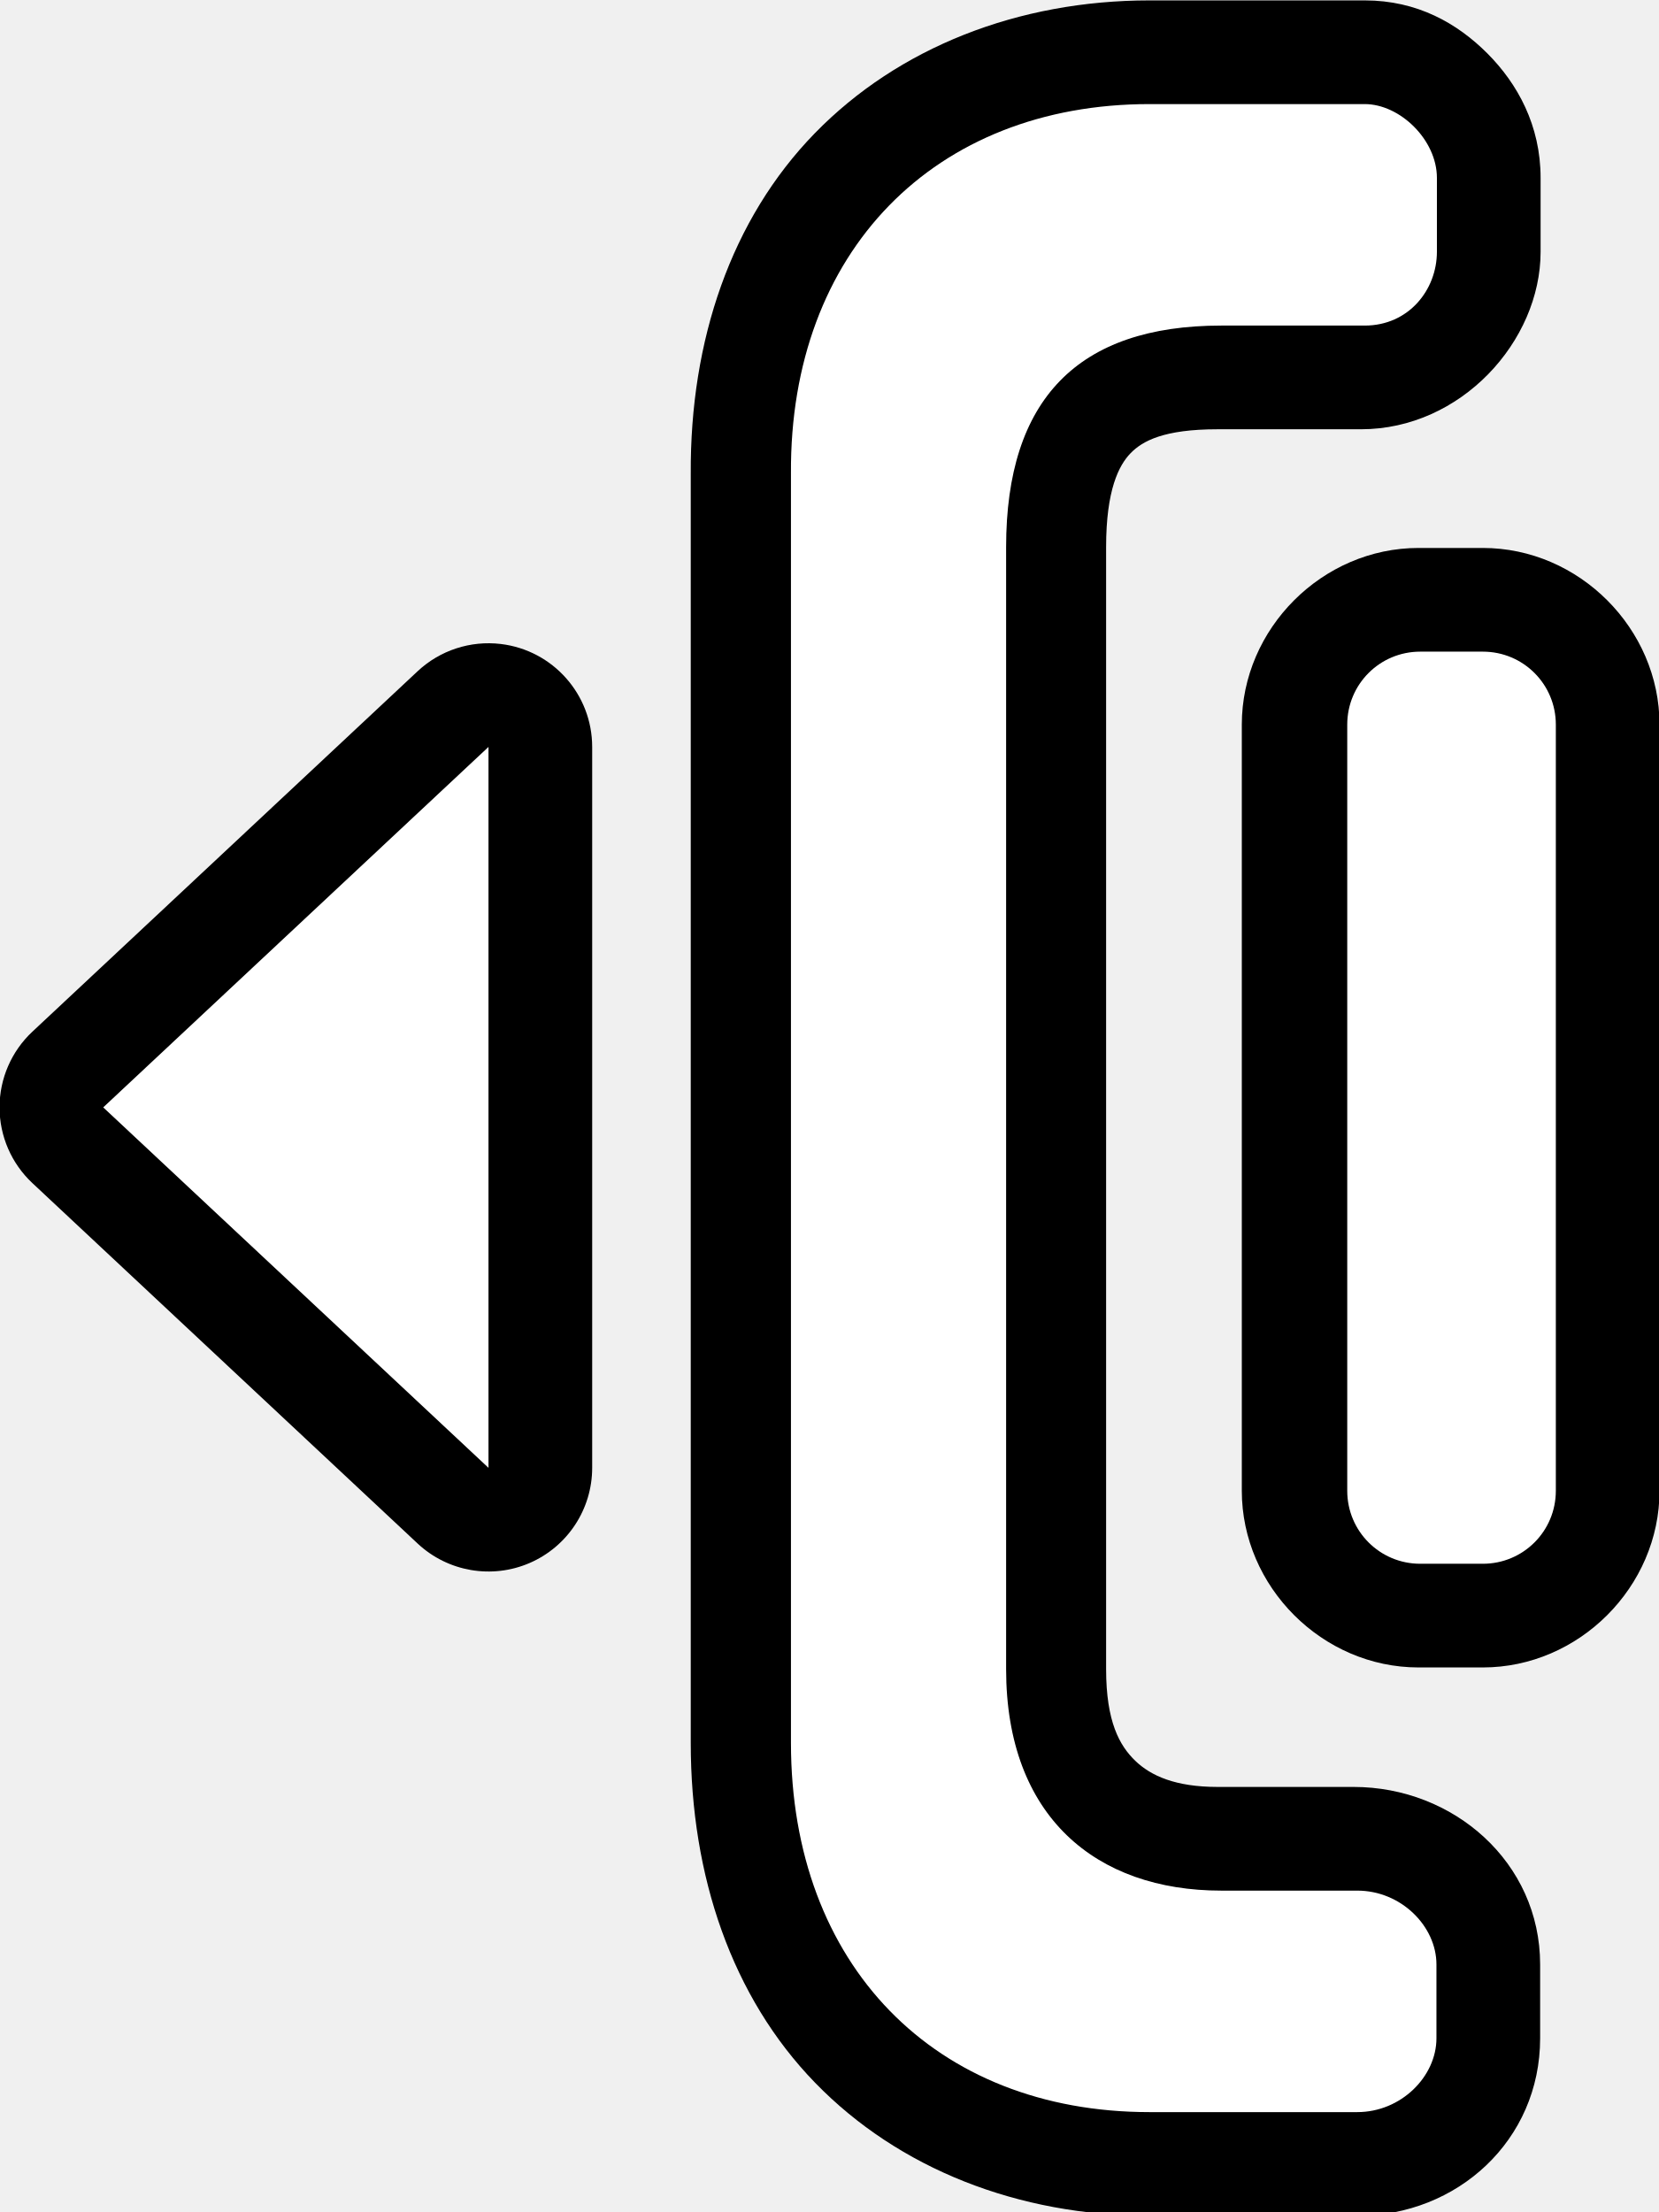
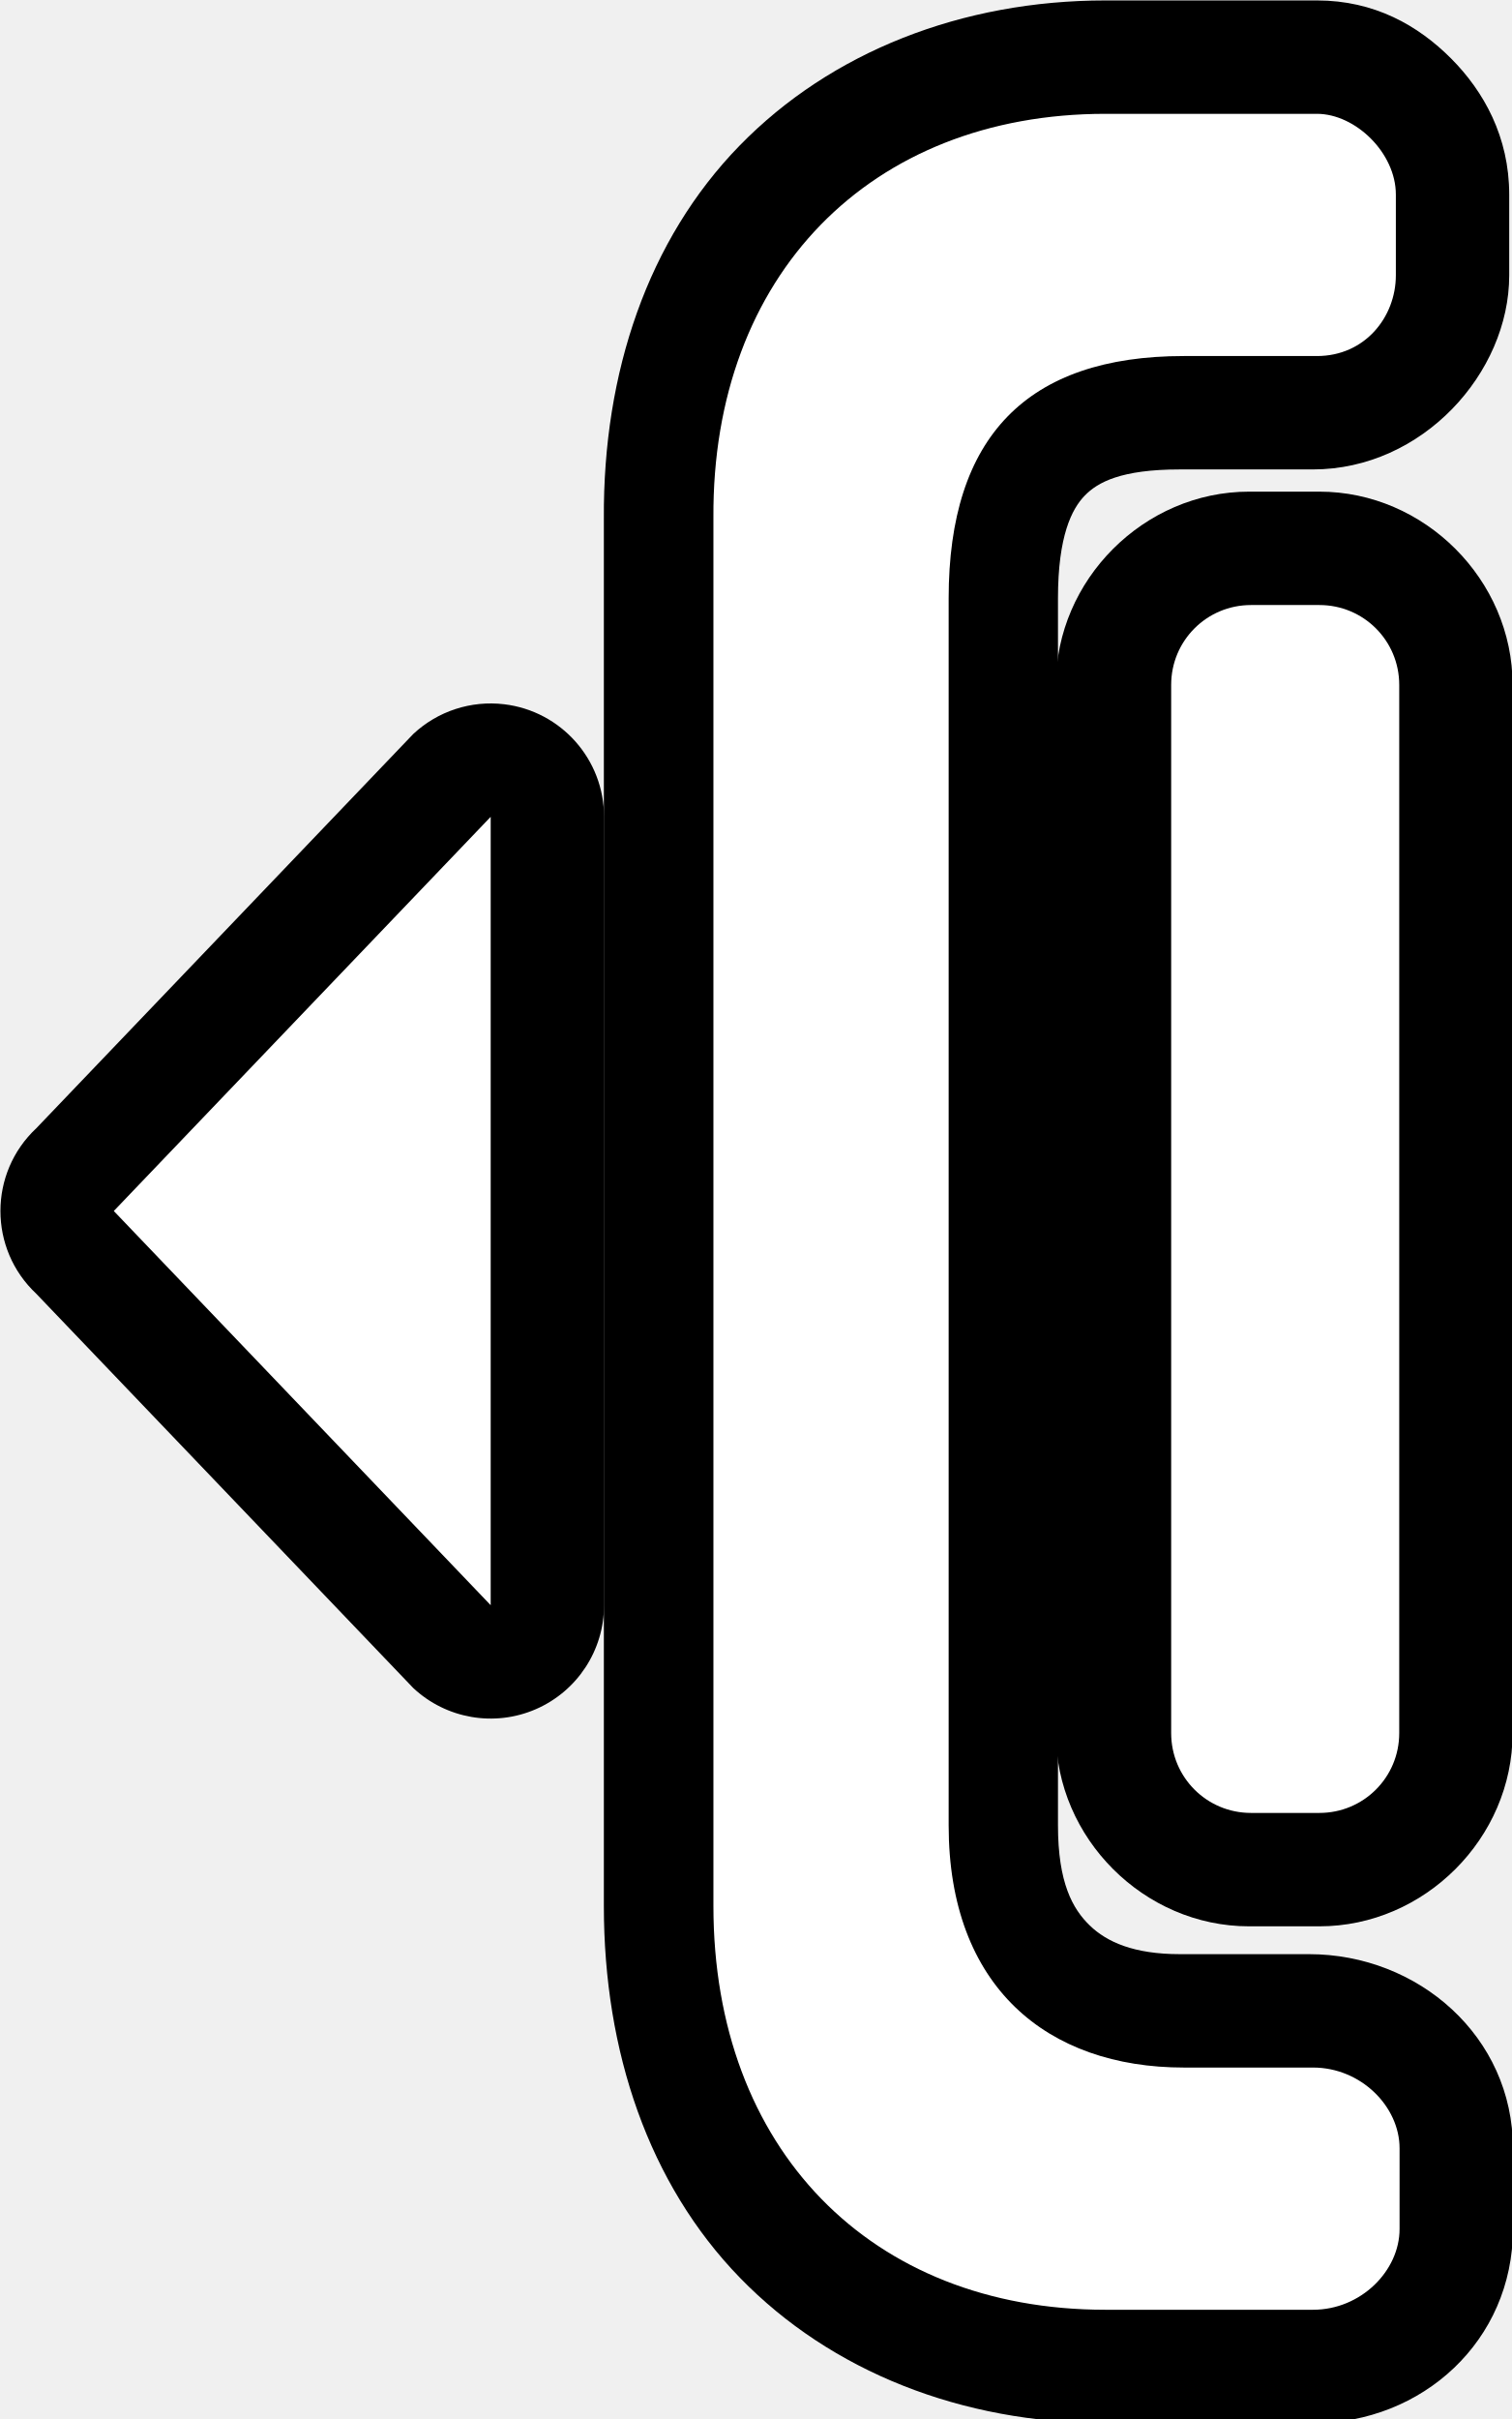
- <svg xmlns="http://www.w3.org/2000/svg" width="1200" height="1600" viewBox="0 0 1200 1600" fill="none" version="1.1" id="svg4">
+ <svg xmlns="http://www.w3.org/2000/svg" width="1000" height="1600" viewBox="0 0 1000 1600" fill="none" version="1.1" id="svg4">
  <defs id="defs4">
    <filter id="filter0_d_40_365" x="55.1" y="13.622" width="155.883" height="230.843" filterUnits="userSpaceOnUse" color-interpolation-filters="sRGB">
      <feFlood flood-opacity="0" result="BackgroundImageFix" id="feFlood2" />
      <feColorMatrix in="SourceAlpha" type="matrix" values="0 0 0 0 0 0 0 0 0 0 0 0 0 0 0 0 0 0 127 0" result="hardAlpha" id="feColorMatrix2" />
      <feOffset dx="-3" dy="7" id="feOffset2" />
      <feGaussianBlur stdDeviation="7.5" id="feGaussianBlur2" />
      <feColorMatrix type="matrix" values="0 0 0 0 0 0 0 0 0 0 0 0 0 0 0 0 0 0 0.3 0" id="feColorMatrix3" />
      <feBlend mode="normal" in2="BackgroundImageFix" result="effect1_dropShadow_40_365" id="feBlend3" />
      <feBlend mode="normal" in="SourceGraphic" in2="effect1_dropShadow_40_365" result="shape" id="feBlend4" />
    </filter>
    <filter id="filter0_d_40_649" x="3.18" y="28.6" width="243.2" height="218.88" filterUnits="userSpaceOnUse" color-interpolation-filters="sRGB">
      <feFlood flood-opacity="0" result="BackgroundImageFix" id="feFlood2-0" />
      <feColorMatrix in="SourceAlpha" type="matrix" values="0 0 0 0 0 0 0 0 0 0 0 0 0 0 0 0 0 0 127 0" result="hardAlpha" id="feColorMatrix2-2" />
      <feOffset dx="-3.84" dy="8.96" id="feOffset2-0" />
      <feGaussianBlur stdDeviation="9.6" id="feGaussianBlur2-2" />
      <feColorMatrix type="matrix" values="0 0 0 0 0 0 0 0 0 0 0 0 0 0 0 0 0 0 0.3 0" id="feColorMatrix3-1" />
      <feBlend mode="normal" in2="BackgroundImageFix" result="effect1_dropShadow_40_649" id="feBlend3-5" />
      <feBlend mode="normal" in="SourceGraphic" in2="effect1_dropShadow_40_649" result="shape" id="feBlend4-5" />
    </filter>
    <filter id="filter0_d_40_649-2" x="3.18" y="28.6" width="243.2" height="218.88" filterUnits="userSpaceOnUse" color-interpolation-filters="sRGB">
      <feFlood flood-opacity="0" result="BackgroundImageFix" id="feFlood2-3" />
      <feColorMatrix in="SourceAlpha" type="matrix" values="0 0 0 0 0 0 0 0 0 0 0 0 0 0 0 0 0 0 127 0" result="hardAlpha" id="feColorMatrix2-3" />
      <feOffset dx="-3.84" dy="8.96" id="feOffset2-1" />
      <feGaussianBlur stdDeviation="0" id="feGaussianBlur2-9" />
      <feColorMatrix type="matrix" values="0 0 0 0 0 0 0 0 0 0 0 0 0 0 0 0 0 0 0.3 0" id="feColorMatrix3-10" />
      <feBlend mode="normal" in2="BackgroundImageFix" result="effect1_dropShadow_40_649" id="feBlend3-55" />
      <feBlend mode="normal" in="SourceGraphic" in2="effect1_dropShadow_40_649" result="shape" id="feBlend4-3" />
    </filter>
    <filter id="filter6" x="3.18" y="28.6" width="243.2" height="218.88" filterUnits="userSpaceOnUse" color-interpolation-filters="sRGB">
      <feFlood flood-opacity="0" result="BackgroundImageFix" id="feFlood1" />
      <feColorMatrix in="SourceAlpha" type="matrix" values="0 0 0 0 0 0 0 0 0 0 0 0 0 0 0 0 0 0 127 0" result="hardAlpha" id="feColorMatrix1" />
      <feOffset dx="-3.84" dy="8.96" id="feOffset1" />
      <feGaussianBlur stdDeviation="7.285 3.826" id="feGaussianBlur1" />
      <feColorMatrix type="matrix" values="0 0 0 0 0 0 0 0 0 0 0 0 0 0 0 0 0 0 0.3 0" id="feColorMatrix4" />
      <feBlend mode="normal" in2="BackgroundImageFix" result="effect1_dropShadow_40_649" id="feBlend5" />
      <feBlend mode="normal" in="SourceGraphic" in2="effect1_dropShadow_40_649" result="shape" id="feBlend6" />
    </filter>
  </defs>
-   <g id="path1">
-     <path style="color:#000000;fill:#000000;stroke-linecap:round;stroke-linejoin:round;-inkscape-stroke:none;paint-order:stroke fill markers" d="m 362.238,465.812 a 75.007,75.007 0 0 0 -60.139,19.691 L 23.426,746.229 a 75.007,75.007 0 0 0 -0.002,109.535 L 302.1,1116.492 a 75.007,75.007 0 0 0 126.24,-54.766 V 540.271 A 75.007,75.007 0 0 0 362.238,465.812 Z m -83.898,247.336 v 175.699 l -93.898,-87.852 z" id="path5" />
-     <path style="color:#000000;fill:#ffffff;stroke-linecap:round;stroke-linejoin:round;-inkscape-stroke:none;paint-order:stroke fill markers" d="M 353.34,1061.726 74.665,800.996 353.34,540.272 Z" id="path6" />
+   <g id="path1" transform="translate(-28.70836)">
+     <path style="color:#000000;fill:#000000;stroke-linecap:round;stroke-linejoin:round;-inkscape-stroke:none;paint-order:stroke fill markers" d="m 362.238,465.812 c -21.969,-2.627 -43.978,4.579 -60.139,19.691 L 52.754,746.229 c -31.676,29.641 -31.677,79.893 -0.002,109.535 L 302.1,1116.492 c 21.822,20.407 53.675,25.918 81.084,14.027 27.41,-11.891 45.148,-38.915 45.156,-68.793 V 540.271 c -0.009,-37.974 -28.396,-69.95 -66.102,-74.459 z" id="path5" />
+     <path style="color:#000000;fill:#ffffff;stroke-linecap:round;stroke-linejoin:round;-inkscape-stroke:none;paint-order:stroke fill markers" d="M 353.34,1061.726 103.993,800.996 353.34,540.272 Z" id="path6" />
  </g>
-   <g id="path2" transform="translate(-26.45018)">
-     <path style="color:#000000;fill:#000000;stroke-linecap:round;stroke-linejoin:round;-inkscape-stroke:none;paint-order:stroke fill markers" d="m 857.957,0.289 c -94.973,0 -181.658,33.998 -242.145,96.098 -60.486,62.1 -90.305,149.824 -89.723,246.369 l -0.002,-0.453 v 918.43 c 0,96.295 29.7,183.754 90.018,245.846 60.318,62.091 146.878,96.17 241.852,96.17 h 150.233 c 72.366,0 132.279,-54.538 132.279,-128.404 v -53.402 c -1e-4,-73.866 -62.585,-128.402 -134.951,-128.402 h -98.354 c -30.467,0 -48.326,-8.059 -59.592,-18.957 -11.266,-10.899 -21.043,-28.106 -21.043,-66.252 V 395.707 c 0,-41.26 9.179,-59.121 17.705,-67.898 8.526,-8.777 23.919,-17.311 62.93,-17.311 h 103.754 c 72.366,0 129.889,-63.705 129.889,-128.404 v -53.402 c 0,-38.056 -16.759,-68.257 -38.475,-90.025 -21.715,-21.768 -50.675,-38.377 -88.742,-38.377 z m 0,150 h 132.85 v 10.209 h -80.971 c -64.745,0 -127.17,18.167 -170.521,62.793 -43.351,44.626 -60.113,106.87 -60.113,172.416 v 811.623 c 0,68.659 22.813,131.556 66.75,174.06 43.937,42.504 103.898,61.148 163.885,61.148 h 80.633 v 10.209 H 857.957 c -60.66,0 -103.792,-19.326 -134.26,-50.689 -30.468,-31.364 -50.129,-77.412 -50.129,-141.326 V 342.303 c 4.5e-4,-0.15 4.5e-4,-0.301 0,-0.451 -0.383,-63.664 19.157,-109.447 49.697,-140.803 30.541,-31.355 74.031,-50.76 134.691,-50.76 z" id="path7" />
-     <path style="color:#000000;fill:#ffffff;stroke-linecap:round;stroke-linejoin:round;-inkscape-stroke:none;paint-order:stroke fill markers" d="m 1008.19,1527.747 c 31.733,0 57.278,-25.788 57.278,-53.403 v -53.403 c 0,-27.615 -25.544,-53.403 -57.278,-53.403 h -98.355 c -90.454,0 -155.634,-53.403 -155.634,-160.209 V 395.706 c 0,-106.806 51.878,-160.209 155.634,-160.209 h 103.755 c 31.733,0 52.215,-25.788 52.215,-53.403 v -53.403 c 0,-27.615 -26.785,-53.403 -52.215,-53.403 H 857.958 c -155.633,0 -260.353,106.806 -259.389,267.015 v 918.429 c 0,160.209 103.755,267.015 259.389,267.015 z" id="path8" />
+   <g id="path2" transform="translate(-126.5832)">
+     <path style="color:#000000;fill:#000000;stroke-linecap:round;stroke-linejoin:round;-inkscape-stroke:none;paint-order:stroke fill markers" d="m 857.957,0.289 c -94.973,0 -181.658,33.998 -242.145,96.098 -60.486,62.1 -90.305,149.824 -89.723,246.369 l -0.002,-0.453 v 918.43 c 0,96.295 29.7,183.754 90.018,245.846 60.318,62.091 146.878,96.17 241.852,96.17 h 137.282 c 72.366,0 132.279,-54.538 132.279,-128.404 v -53.402 c 0,-73.866 -62.585,-128.402 -134.951,-128.402 h -85.403 c -30.467,0 -48.326,-8.059 -59.592,-18.957 -11.266,-10.899 -21.043,-28.106 -21.043,-66.252 V 395.707 c 0,-41.26 9.179,-59.121 17.705,-67.898 8.526,-8.777 23.919,-17.311 62.93,-17.311 h 88.01 c 72.366,0 129.889,-63.705 129.889,-128.404 v -53.402 c 0,-38.056 -16.759,-68.257 -38.475,-90.025 C 1064.872,16.898 1035.913,0.289 997.846,0.289 Z" id="path7" />
+     <path style="color:#000000;fill:#ffffff;stroke-linecap:round;stroke-linejoin:round;-inkscape-stroke:none;paint-order:stroke fill markers" d="m 995.24,1527.747 c 31.734,0 57.278,-25.788 57.278,-53.403 v -53.403 c 0,-27.615 -25.544,-53.403 -57.278,-53.403 h -85.405 c -90.454,0 -155.634,-53.403 -155.634,-160.209 V 395.706 c 0,-106.806 51.878,-160.209 155.634,-160.209 h 88.011 c 31.733,0 52.215,-25.788 52.215,-53.403 v -53.403 c 0,-27.615 -26.785,-53.403 -52.215,-53.403 H 857.958 c -155.633,0 -260.353,106.806 -259.389,267.015 v 918.429 c 0,160.209 103.755,267.015 259.389,267.015 z" id="path8" />
  </g>
-   <g id="rect2" transform="rotate(180,0,-5.667897)">
-     <path style="color:#000000;fill:#000000;stroke-linecap:round;stroke-linejoin:round;-inkscape-stroke:none;paint-order:stroke fill markers" d="m -1072.566,-1217.449 c -69.511,0 -127.812,58.303 -127.812,127.814 V -535.5 c 0,69.511 58.301,127.812 127.812,127.812 h 46.517 c 69.511,0 127.813,-58.301 127.813,-127.812 v -554.135 c 0,-69.511 -58.301,-127.814 -127.813,-127.814 z m 22.188,150 h 8.439 v 509.762 h -8.439 z" id="path3" />
-     <path style="color:#000000;fill:#ffffff;stroke-linecap:round;stroke-linejoin:round;-inkscape-stroke:none;paint-order:stroke fill markers" d="m -1072.566,-1142.449 h 45.256 c 29.259,0 52.813,23.555 52.813,52.813 v 554.135 c 0,29.259 -23.555,52.813 -52.813,52.813 h -45.256 c -29.259,0 -52.813,-23.555 -52.813,-52.813 v -554.135 c 0,-29.259 23.555,-52.813 52.813,-52.813 z" id="path4" />
+   <g id="rect2" transform="rotate(180,-99.8333,-5.667897)">
+     <path style="color:#000000;fill:#000000;stroke-linecap:round;stroke-linejoin:round;-inkscape-stroke:none;paint-order:stroke fill markers" d="m -1072.566,-1285.464 c -69.511,0 -127.812,58.303 -127.812,127.814 v 693.313 c 0,69.511 58.301,127.812 127.812,127.812 h 46.517 c 69.511,0 127.813,-58.301 127.813,-127.812 v -693.313 c 0,-69.511 -58.301,-127.814 -127.813,-127.814 z" id="path3" />
+     <path style="color:#000000;fill:#ffffff;stroke-linecap:round;stroke-linejoin:round;-inkscape-stroke:none;paint-order:stroke fill markers" d="m -1072.566,-1210.464 h 45.256 c 29.259,0 52.813,23.555 52.813,52.813 v 693.313 c 0,29.259 -23.555,52.813 -52.813,52.813 h -45.256 c -29.259,0 -52.813,-23.555 -52.813,-52.813 v -693.313 c 0,-29.259 23.555,-52.813 52.813,-52.813 z" id="path4" />
  </g>
</svg>
